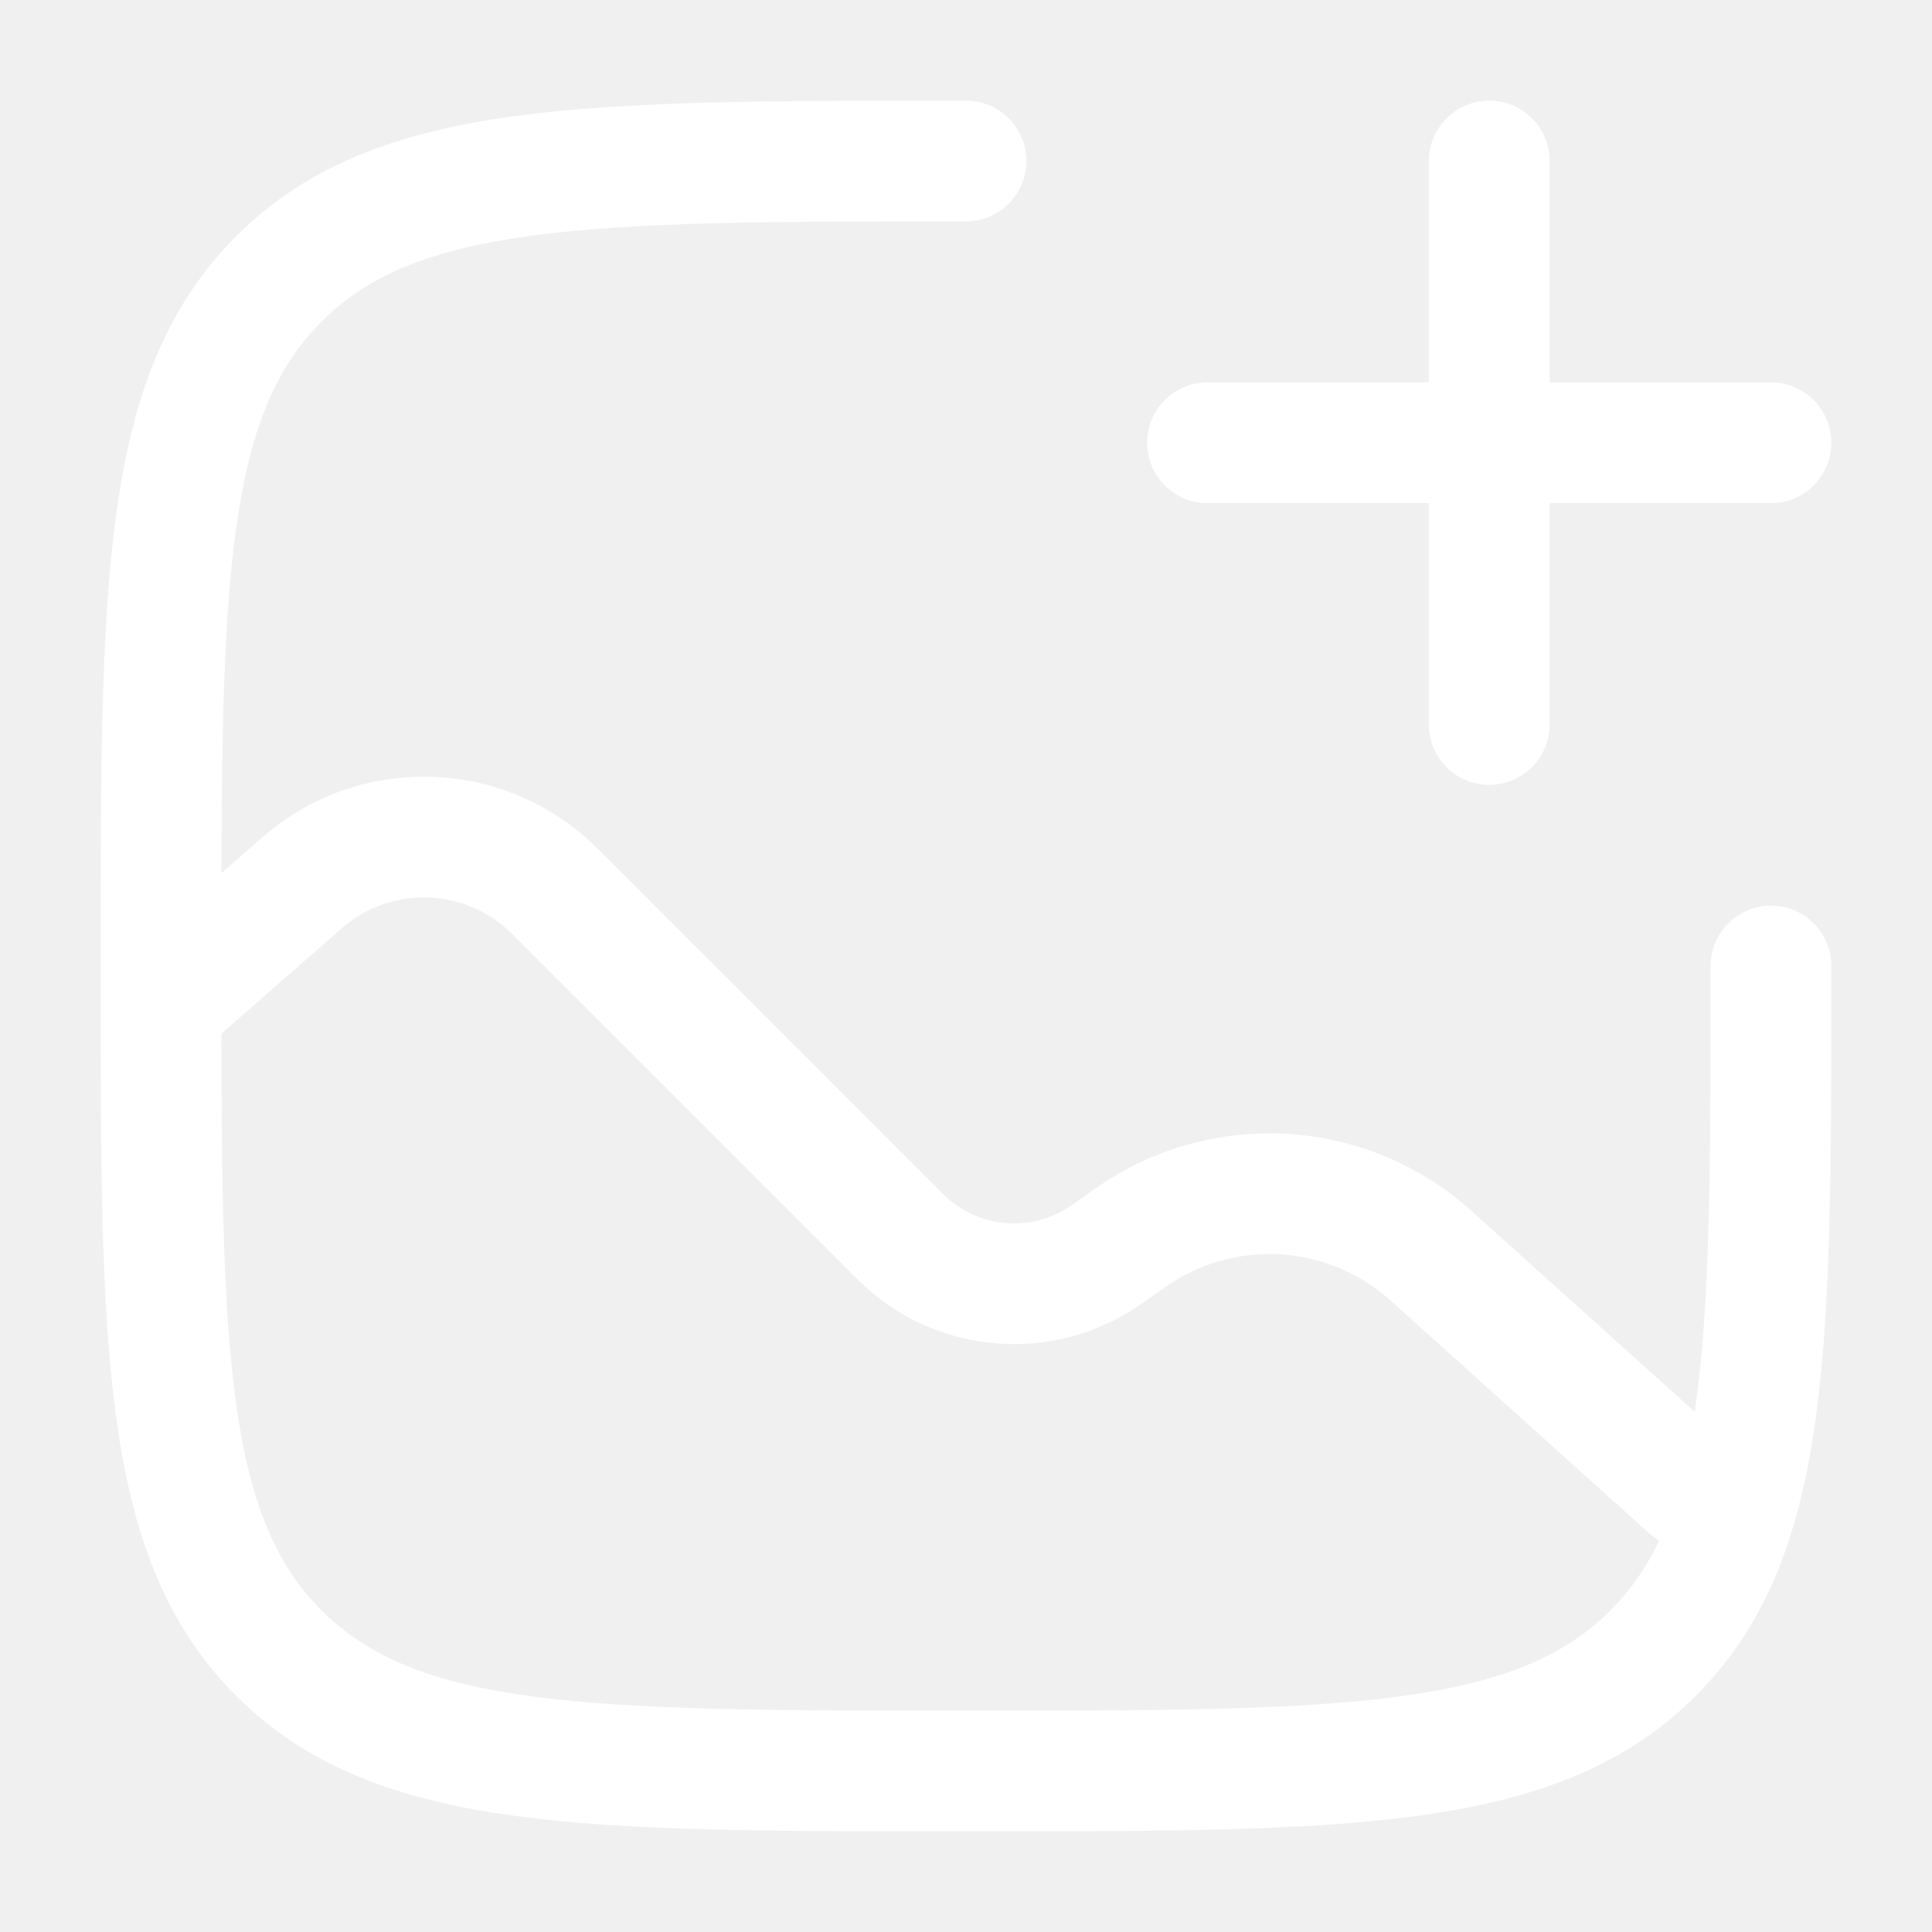
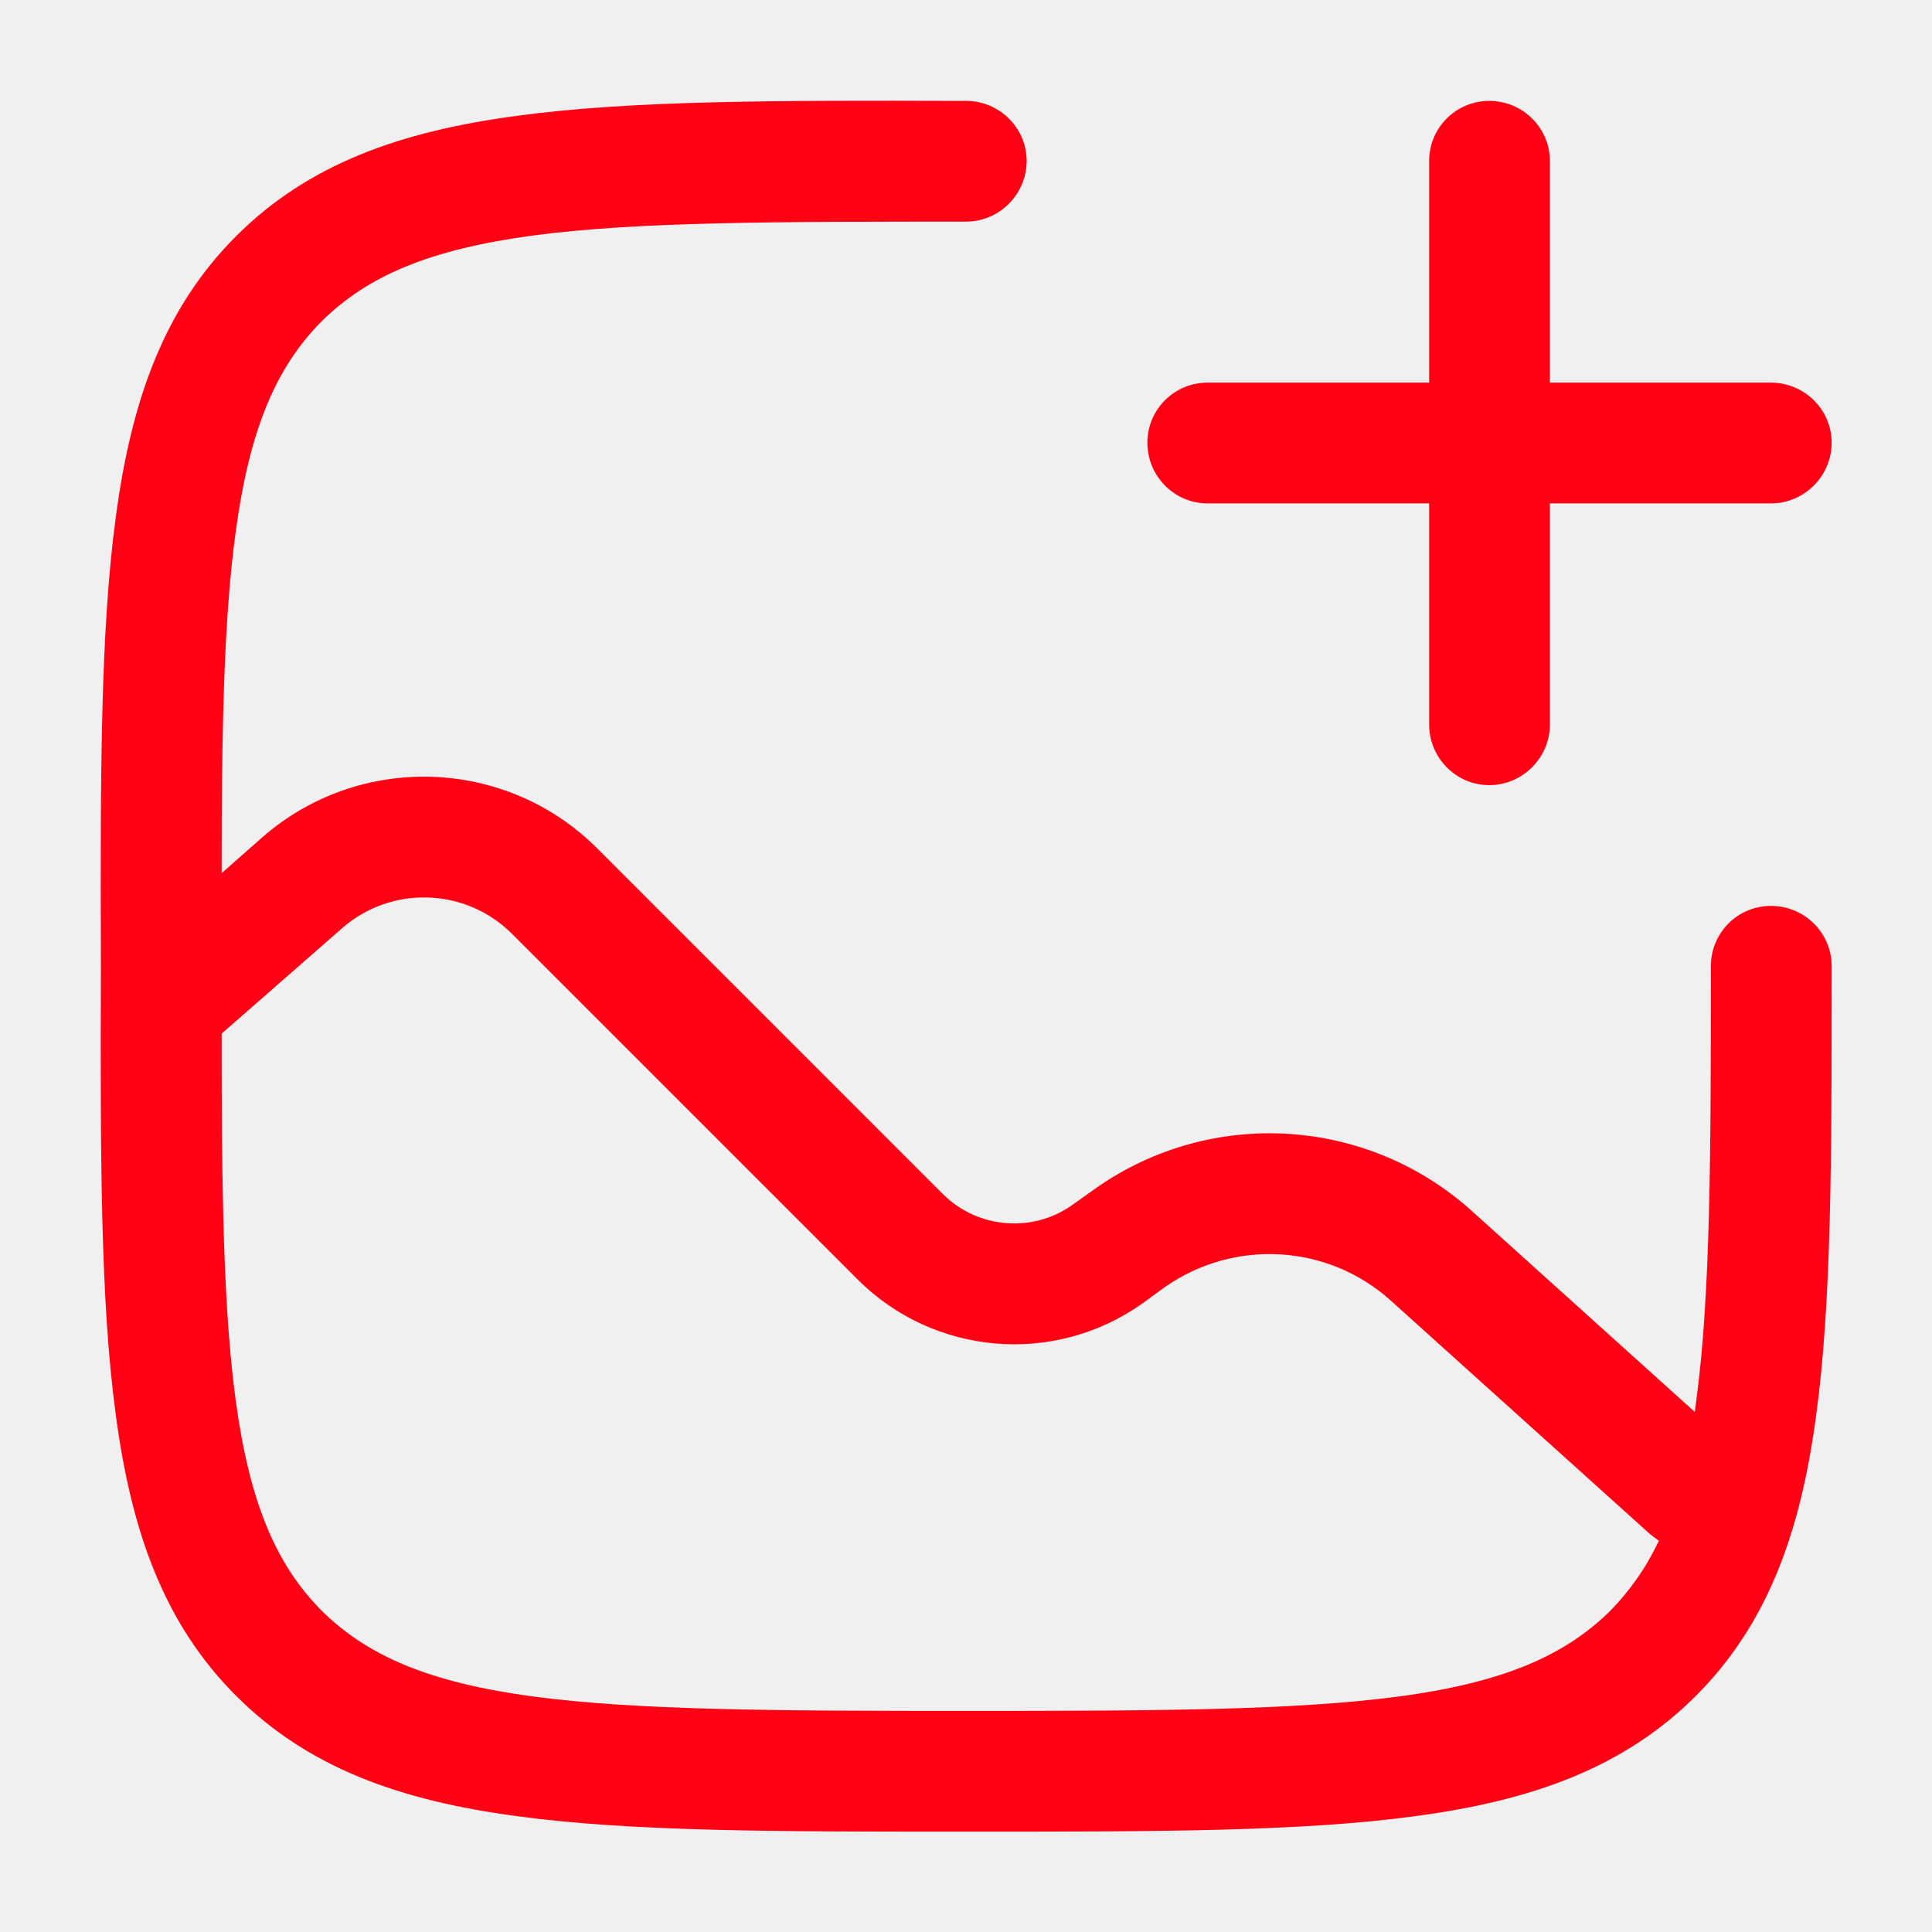
- <svg xmlns="http://www.w3.org/2000/svg" width="36" height="36" viewBox="0 0 36 36" fill="none">
-   <path fill-rule="evenodd" clip-rule="evenodd" d="M27.75 1.875C28.371 1.875 28.875 2.379 28.875 3V7.125H33C33.621 7.125 34.125 7.629 34.125 8.25C34.125 8.871 33.621 9.375 33 9.375H28.875V13.5C28.875 14.121 28.371 14.625 27.75 14.625C27.129 14.625 26.625 14.121 26.625 13.5V9.375H22.5C21.879 9.375 21.375 8.871 21.375 8.25C21.375 7.629 21.879 7.125 22.5 7.125H26.625V3C26.625 2.379 27.129 1.875 27.75 1.875Z" fill="white" />
-   <path fill-rule="evenodd" clip-rule="evenodd" d="M18 1.875L17.914 1.875C14.451 1.875 11.738 1.875 9.621 2.16C7.453 2.451 5.743 3.059 4.401 4.401C3.059 5.743 2.451 7.453 2.16 9.621C1.875 11.738 1.875 14.451 1.875 17.914V18.086C1.875 21.549 1.875 24.262 2.16 26.379C2.451 28.547 3.059 30.257 4.401 31.599C5.743 32.941 7.453 33.549 9.621 33.84C11.738 34.125 14.451 34.125 17.914 34.125H18.086C21.549 34.125 24.262 34.125 26.379 33.84C28.547 33.549 30.257 32.941 31.599 31.599C32.941 30.257 33.549 28.547 33.84 26.379C34.125 24.262 34.125 21.549 34.125 18.086V18C34.125 17.379 33.621 16.875 33 16.875C32.379 16.875 31.875 17.379 31.875 18C31.875 21.567 31.873 24.13 31.61 26.08C31.6 26.157 31.589 26.232 31.578 26.307L27.417 22.562C25.468 20.808 22.566 20.633 20.42 22.141L19.973 22.455C19.227 22.979 18.213 22.891 17.569 22.247L11.134 15.812C9.431 14.109 6.699 14.018 4.887 15.604L4.126 16.269C4.133 13.581 4.172 11.54 4.39 9.92C4.647 8.003 5.138 6.847 5.992 5.992C6.847 5.138 8.003 4.647 9.92 4.39C11.87 4.127 14.433 4.125 18 4.125C18.621 4.125 19.125 3.621 19.125 3C19.125 2.379 18.621 1.875 18 1.875ZM4.39 26.08C4.647 27.997 5.138 29.153 5.992 30.008C6.847 30.862 8.003 31.353 9.92 31.61C11.87 31.873 14.433 31.875 18 31.875C21.567 31.875 24.13 31.873 26.08 31.61C27.997 31.353 29.153 30.862 30.008 30.008C30.373 29.642 30.672 29.222 30.914 28.711C30.856 28.675 30.8 28.633 30.747 28.586L25.912 24.234C24.743 23.182 23.001 23.077 21.714 23.982L21.267 24.296C19.626 25.448 17.395 25.255 15.978 23.838L9.543 17.403C8.678 16.538 7.289 16.491 6.368 17.298L4.126 19.26C4.129 22.183 4.159 24.367 4.39 26.08Z" fill="white" />
+ <svg xmlns="http://www.w3.org/2000/svg" width="36" height="36">
+   <g class="layer">
+     <path clip-rule="evenodd" d="m27.75,1.88c0.62,0 1.13,0.5 1.13,1.12l0,4.13l4.12,0c0.62,0 1.13,0.5 1.13,1.12c0,0.62 -0.51,1.13 -1.13,1.13l-4.12,0l0,4.12c0,0.62 -0.51,1.13 -1.13,1.13c-0.62,0 -1.12,-0.51 -1.12,-1.13l0,-4.12l-4.13,0c-0.62,0 -1.12,-0.51 -1.12,-1.13c0,-0.62 0.5,-1.12 1.12,-1.12l4.13,0l0,-4.13c0,-0.62 0.5,-1.12 1.12,-1.12z" fill="#ff0015" fill-rule="evenodd" id="svg_1" />
+     <path clip-rule="evenodd" d="m18,1.88l-0.09,0c-3.46,-0.01 -6.17,-0.01 -8.29,0.28c-2.17,0.29 -3.88,0.9 -5.22,2.24c-1.34,1.34 -1.95,3.05 -2.24,5.22c-0.29,2.12 -0.29,4.83 -0.28,8.29l0,0.18c-0.01,3.46 -0.01,6.17 0.28,8.29c0.29,2.17 0.9,3.88 2.24,5.22c1.34,1.34 3.05,1.95 5.22,2.24c2.12,0.29 4.83,0.29 8.29,0.29l0.18,0c3.46,0 6.17,0 8.29,-0.29c2.17,-0.29 3.88,-0.9 5.22,-2.24c1.34,-1.34 1.95,-3.05 2.24,-5.22c0.29,-2.12 0.29,-4.83 0.29,-8.29l0,-0.09c0,-0.62 -0.51,-1.12 -1.13,-1.12c-0.62,0 -1.12,0.5 -1.12,1.12c0,3.57 -0.01,6.13 -0.27,8.08c-0.01,0.08 -0.02,0.15 -0.03,0.23l-4.16,-3.75c-1.95,-1.75 -4.85,-1.93 -7,-0.42l-0.45,0.32c-0.74,0.52 -1.76,0.43 -2.4,-0.21l-6.44,-6.44c-1.7,-1.7 -4.43,-1.79 -6.24,-0.21l-0.76,0.67c0,-2.69 0.04,-4.73 0.26,-6.35c0.26,-1.92 0.75,-3.07 1.6,-3.93c0.86,-0.85 2.01,-1.34 3.93,-1.6c1.95,-0.26 4.51,-0.26 8.08,-0.26c0.62,0 1.13,-0.51 1.13,-1.13c0,-0.62 -0.51,-1.12 -1.13,-1.12zm-13.61,24.2c0.26,1.92 0.75,3.07 1.6,3.93c0.86,0.85 2.01,1.34 3.93,1.6c1.95,0.26 4.51,0.27 8.08,0.27c3.57,0 6.13,-0.01 8.08,-0.27c1.92,-0.26 3.07,-0.75 3.93,-1.6c0.36,-0.37 0.66,-0.79 0.9,-1.3c-0.05,-0.04 -0.11,-0.08 -0.16,-0.12l-4.84,-4.36c-1.17,-1.05 -2.91,-1.15 -4.2,-0.25l-0.44,0.32c-1.64,1.15 -3.87,0.96 -5.29,-0.46l-6.44,-6.44c-0.86,-0.86 -2.25,-0.91 -3.17,-0.1l-2.24,1.96c0,2.92 0.03,5.11 0.26,6.82z" fill="#ff0015" fill-rule="evenodd" id="svg_2" />
+   </g>
</svg>
